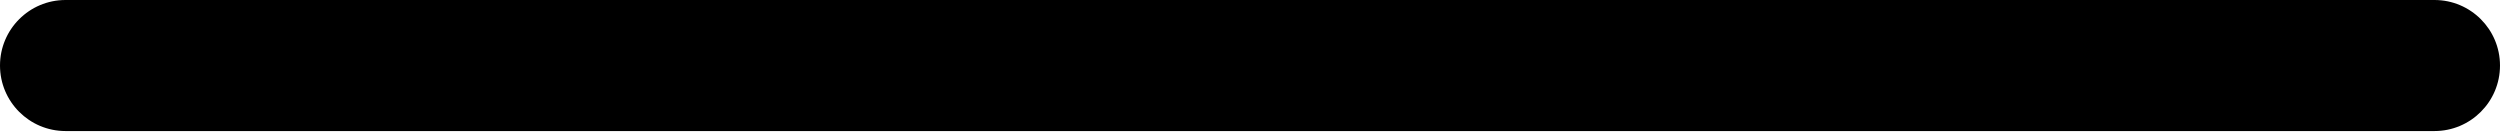
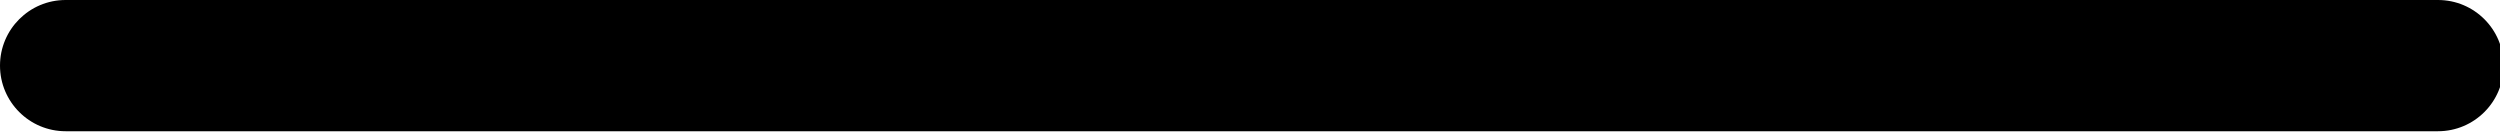
- <svg xmlns="http://www.w3.org/2000/svg" viewBox="0 0 373.54 19.58">
+ <svg xmlns="http://www.w3.org/2000/svg" viewBox="0 0 373 20">
  <g id="Layer_2" data-name="Layer 2">
    <g id="Layer_1-2" data-name="Layer 1">
      <rect width="373.54" height="19.58" rx="9.79" ry="9.79" />
    </g>
  </g>
</svg>
